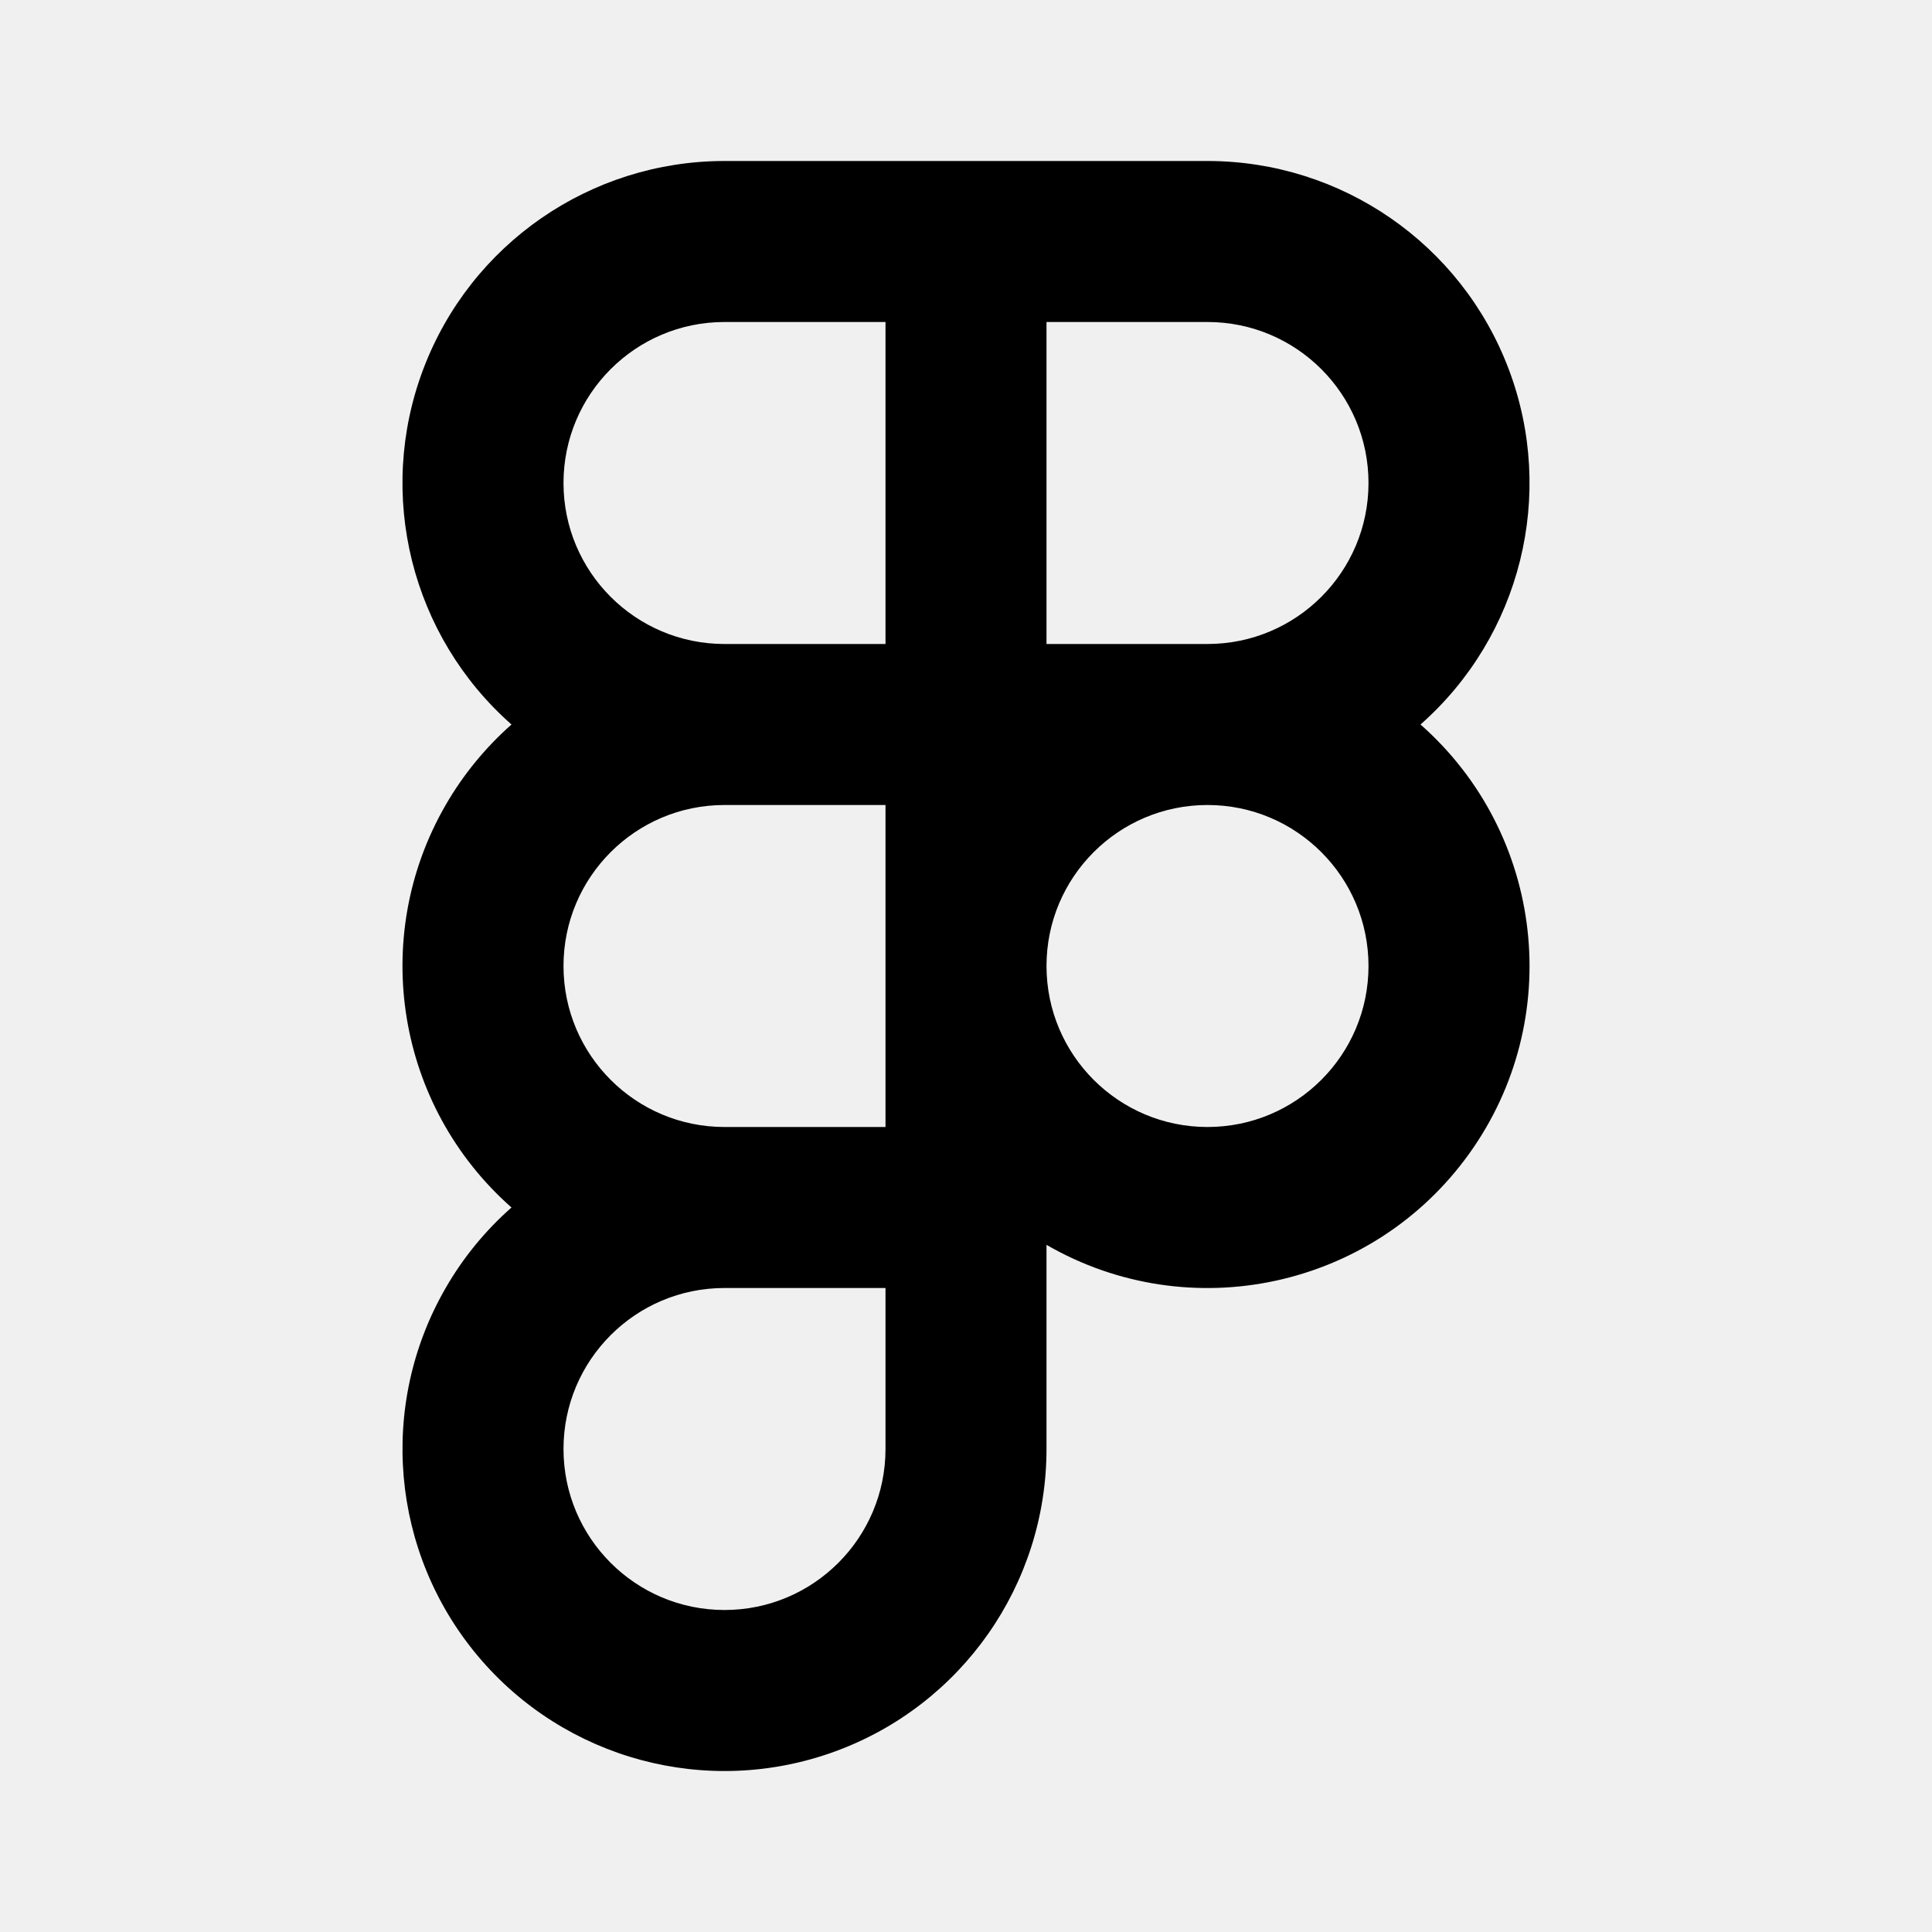
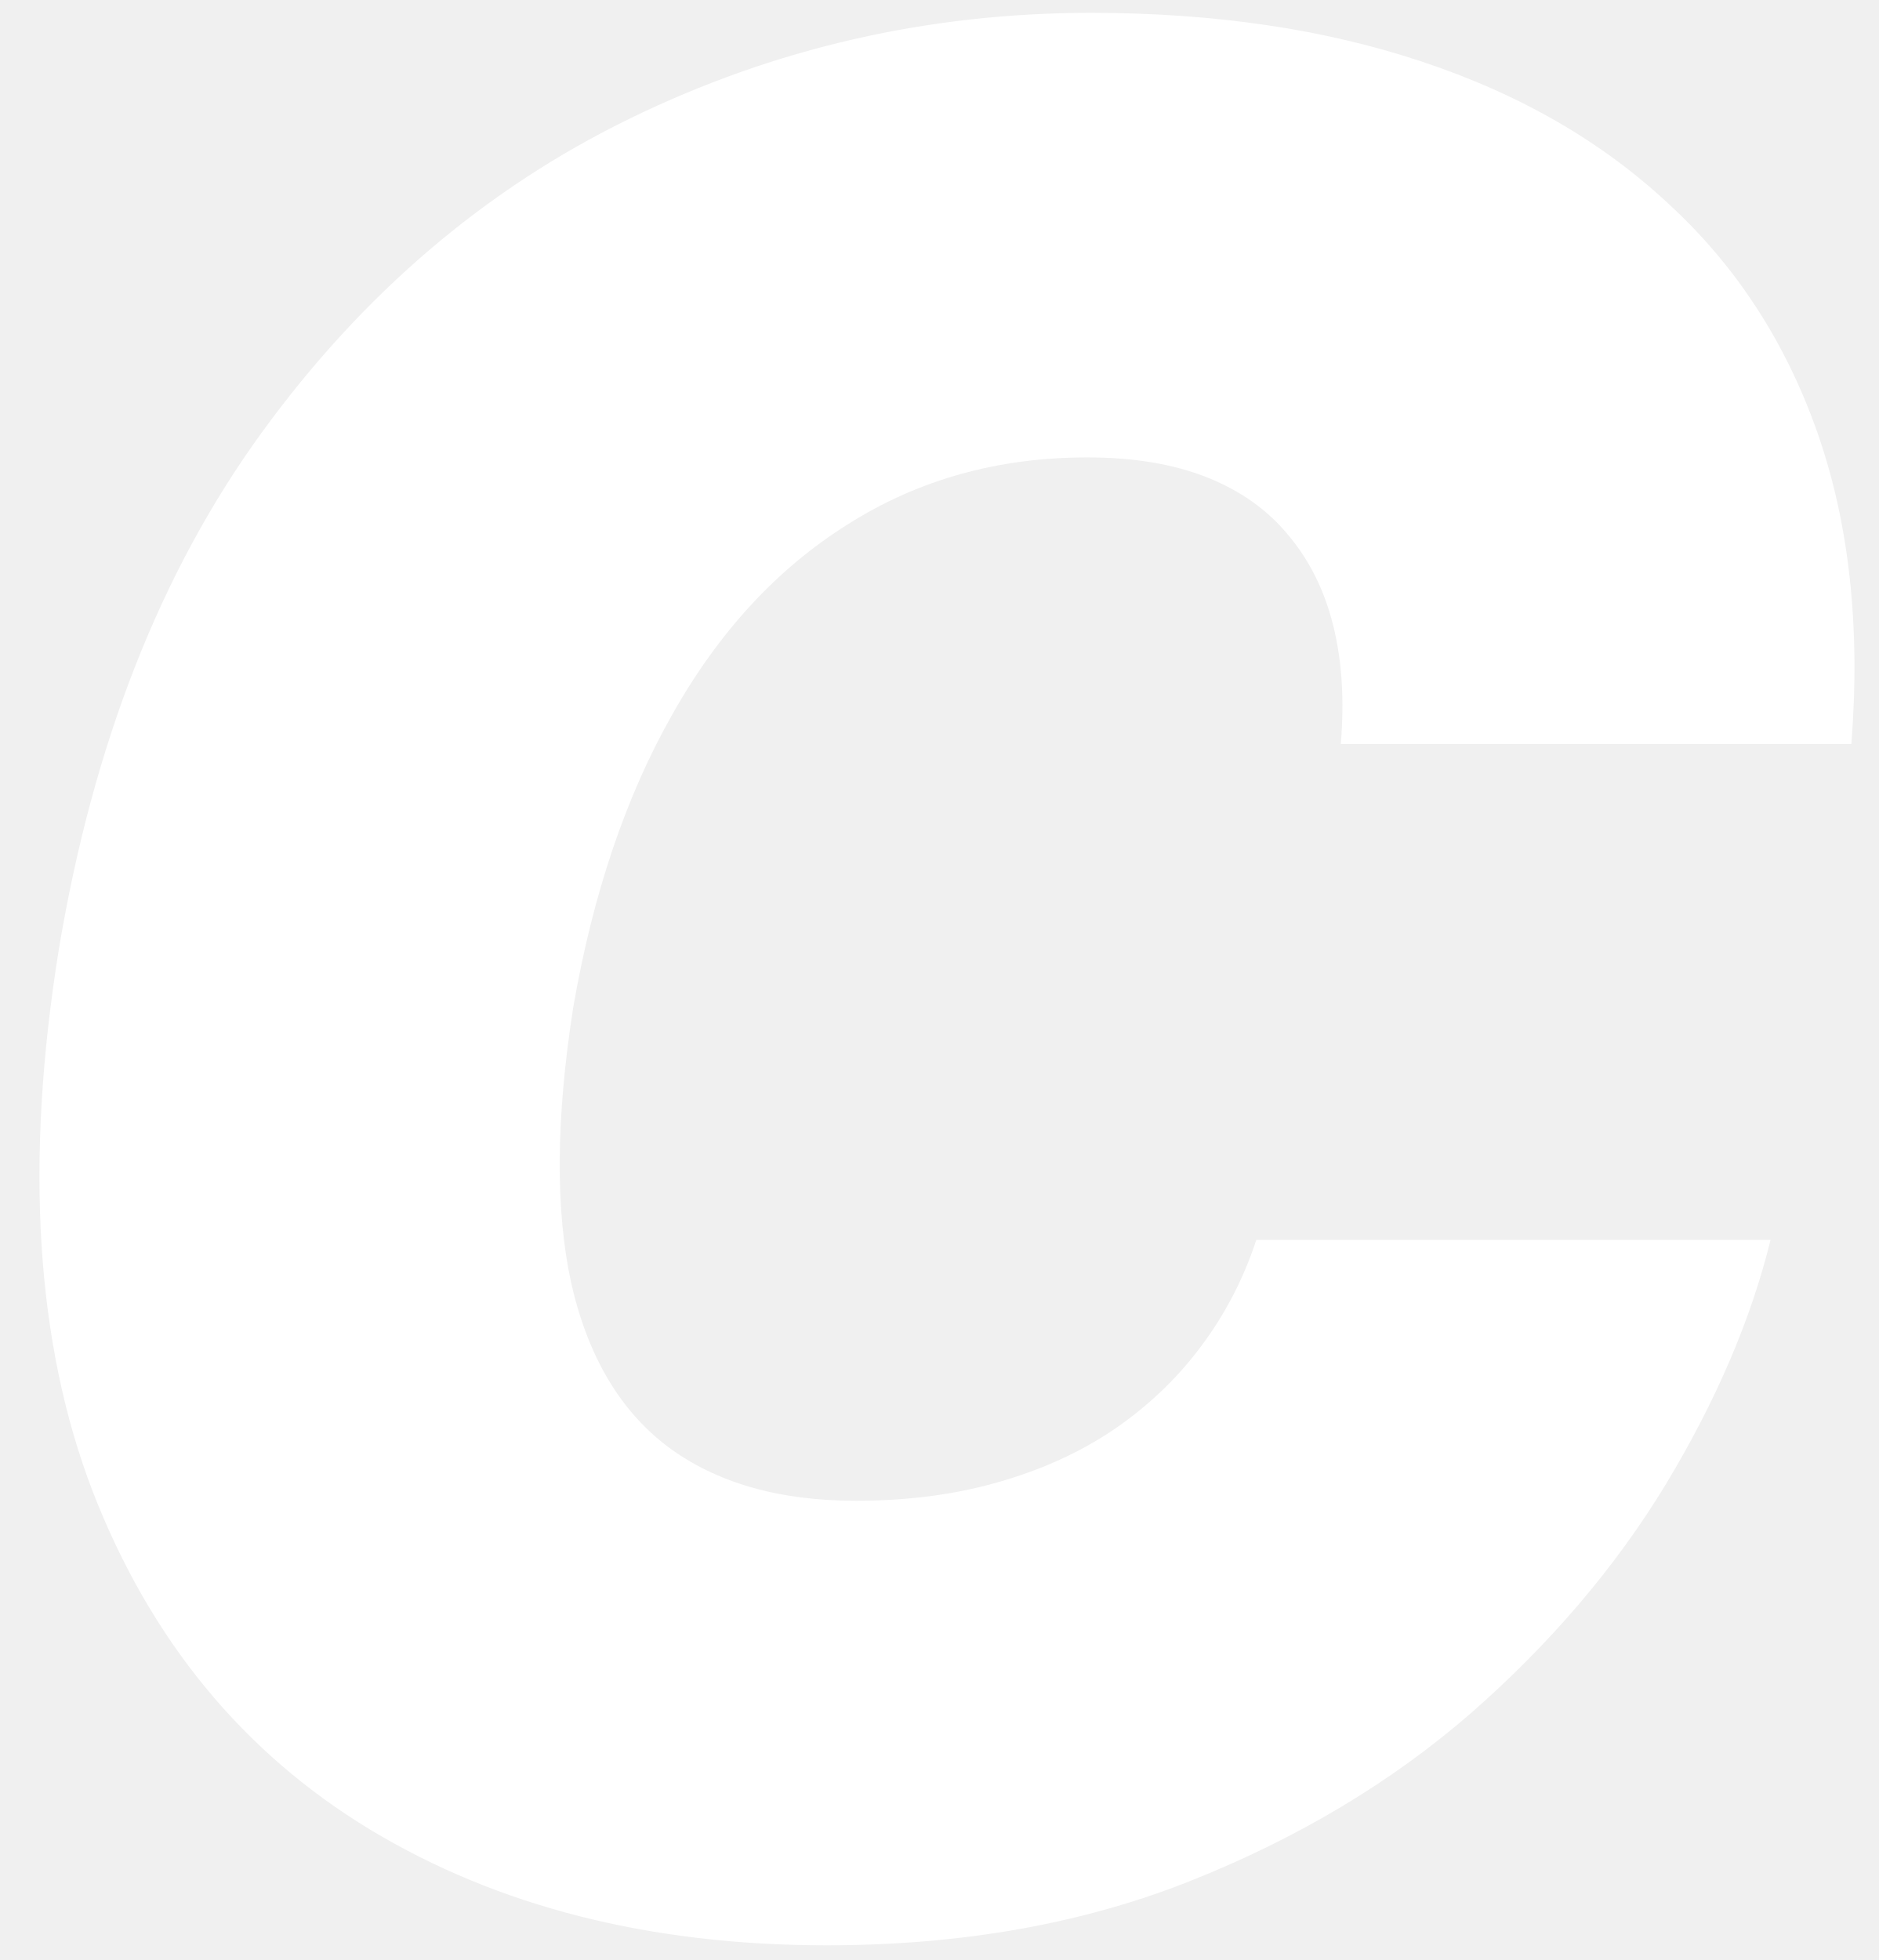
- <svg width="24" height="24" viewBox="0 0 24 24">
-   <path fill-rule="evenodd" d="M15 10a2 2 0 100 4 2 2 0 000-4zm-2 5.464A4 4 0 0017.646 9 4 4 0 0015 2H9a4 4 0 00-2.646 7 4.01 4.01 0 00-.818 1 4 4 0 00.818 5 3.977 3.977 0 00-.818 1A4 4 0 1013 18v-2.536zM11 16H9a2 2 0 102 2v-2zM9 8h2V4H9a2 2 0 100 4zm0 2a2 2 0 100 4h2v-4H9zm4-2V4h2a2 2 0 010 4h-2z" />
+ <svg width="93" height="97" viewBox="0 0 93 97">
+   <path d="M91.636 36.818H66.364C66.546 34.667 66.424 32.727 66 31C65.576 29.273 64.849 27.788 63.818 26.546C62.788 25.273 61.439 24.303 59.773 23.636C58.106 22.97 56.121 22.636 53.818 22.636C49.394 22.636 45.439 23.742 41.955 25.954C38.47 28.136 35.576 31.273 33.273 35.364C30.97 39.424 29.333 44.273 28.364 49.909C27.515 55.364 27.485 59.894 28.273 63.5C29.091 67.106 30.682 69.803 33.045 71.591C35.439 73.379 38.545 74.273 42.364 74.273C44.909 74.273 47.242 73.97 49.364 73.364C51.515 72.758 53.424 71.894 55.091 70.773C56.788 69.621 58.227 68.258 59.409 66.682C60.621 65.076 61.545 63.303 62.182 61.364H87.636C86.667 65.303 84.939 69.333 82.455 73.454C79.97 77.546 76.758 81.318 72.818 84.773C68.879 88.197 64.242 90.97 58.909 93.091C53.576 95.212 47.576 96.273 40.909 96.273C32.182 96.273 24.651 94.364 18.318 90.546C12.015 86.727 7.439 81.151 4.591 73.818C1.773 66.485 1.212 57.545 2.909 47C4.606 36.818 7.955 28.288 12.954 21.409C17.954 14.53 24.03 9.348 31.182 5.864C38.333 2.379 45.939 0.636 54 0.636C60.091 0.636 65.546 1.439 70.364 3.045C75.212 4.652 79.288 7 82.591 10.091C85.924 13.152 88.379 16.924 89.955 21.409C91.53 25.894 92.091 31.03 91.636 36.818Z" fill="white" />
</svg>
